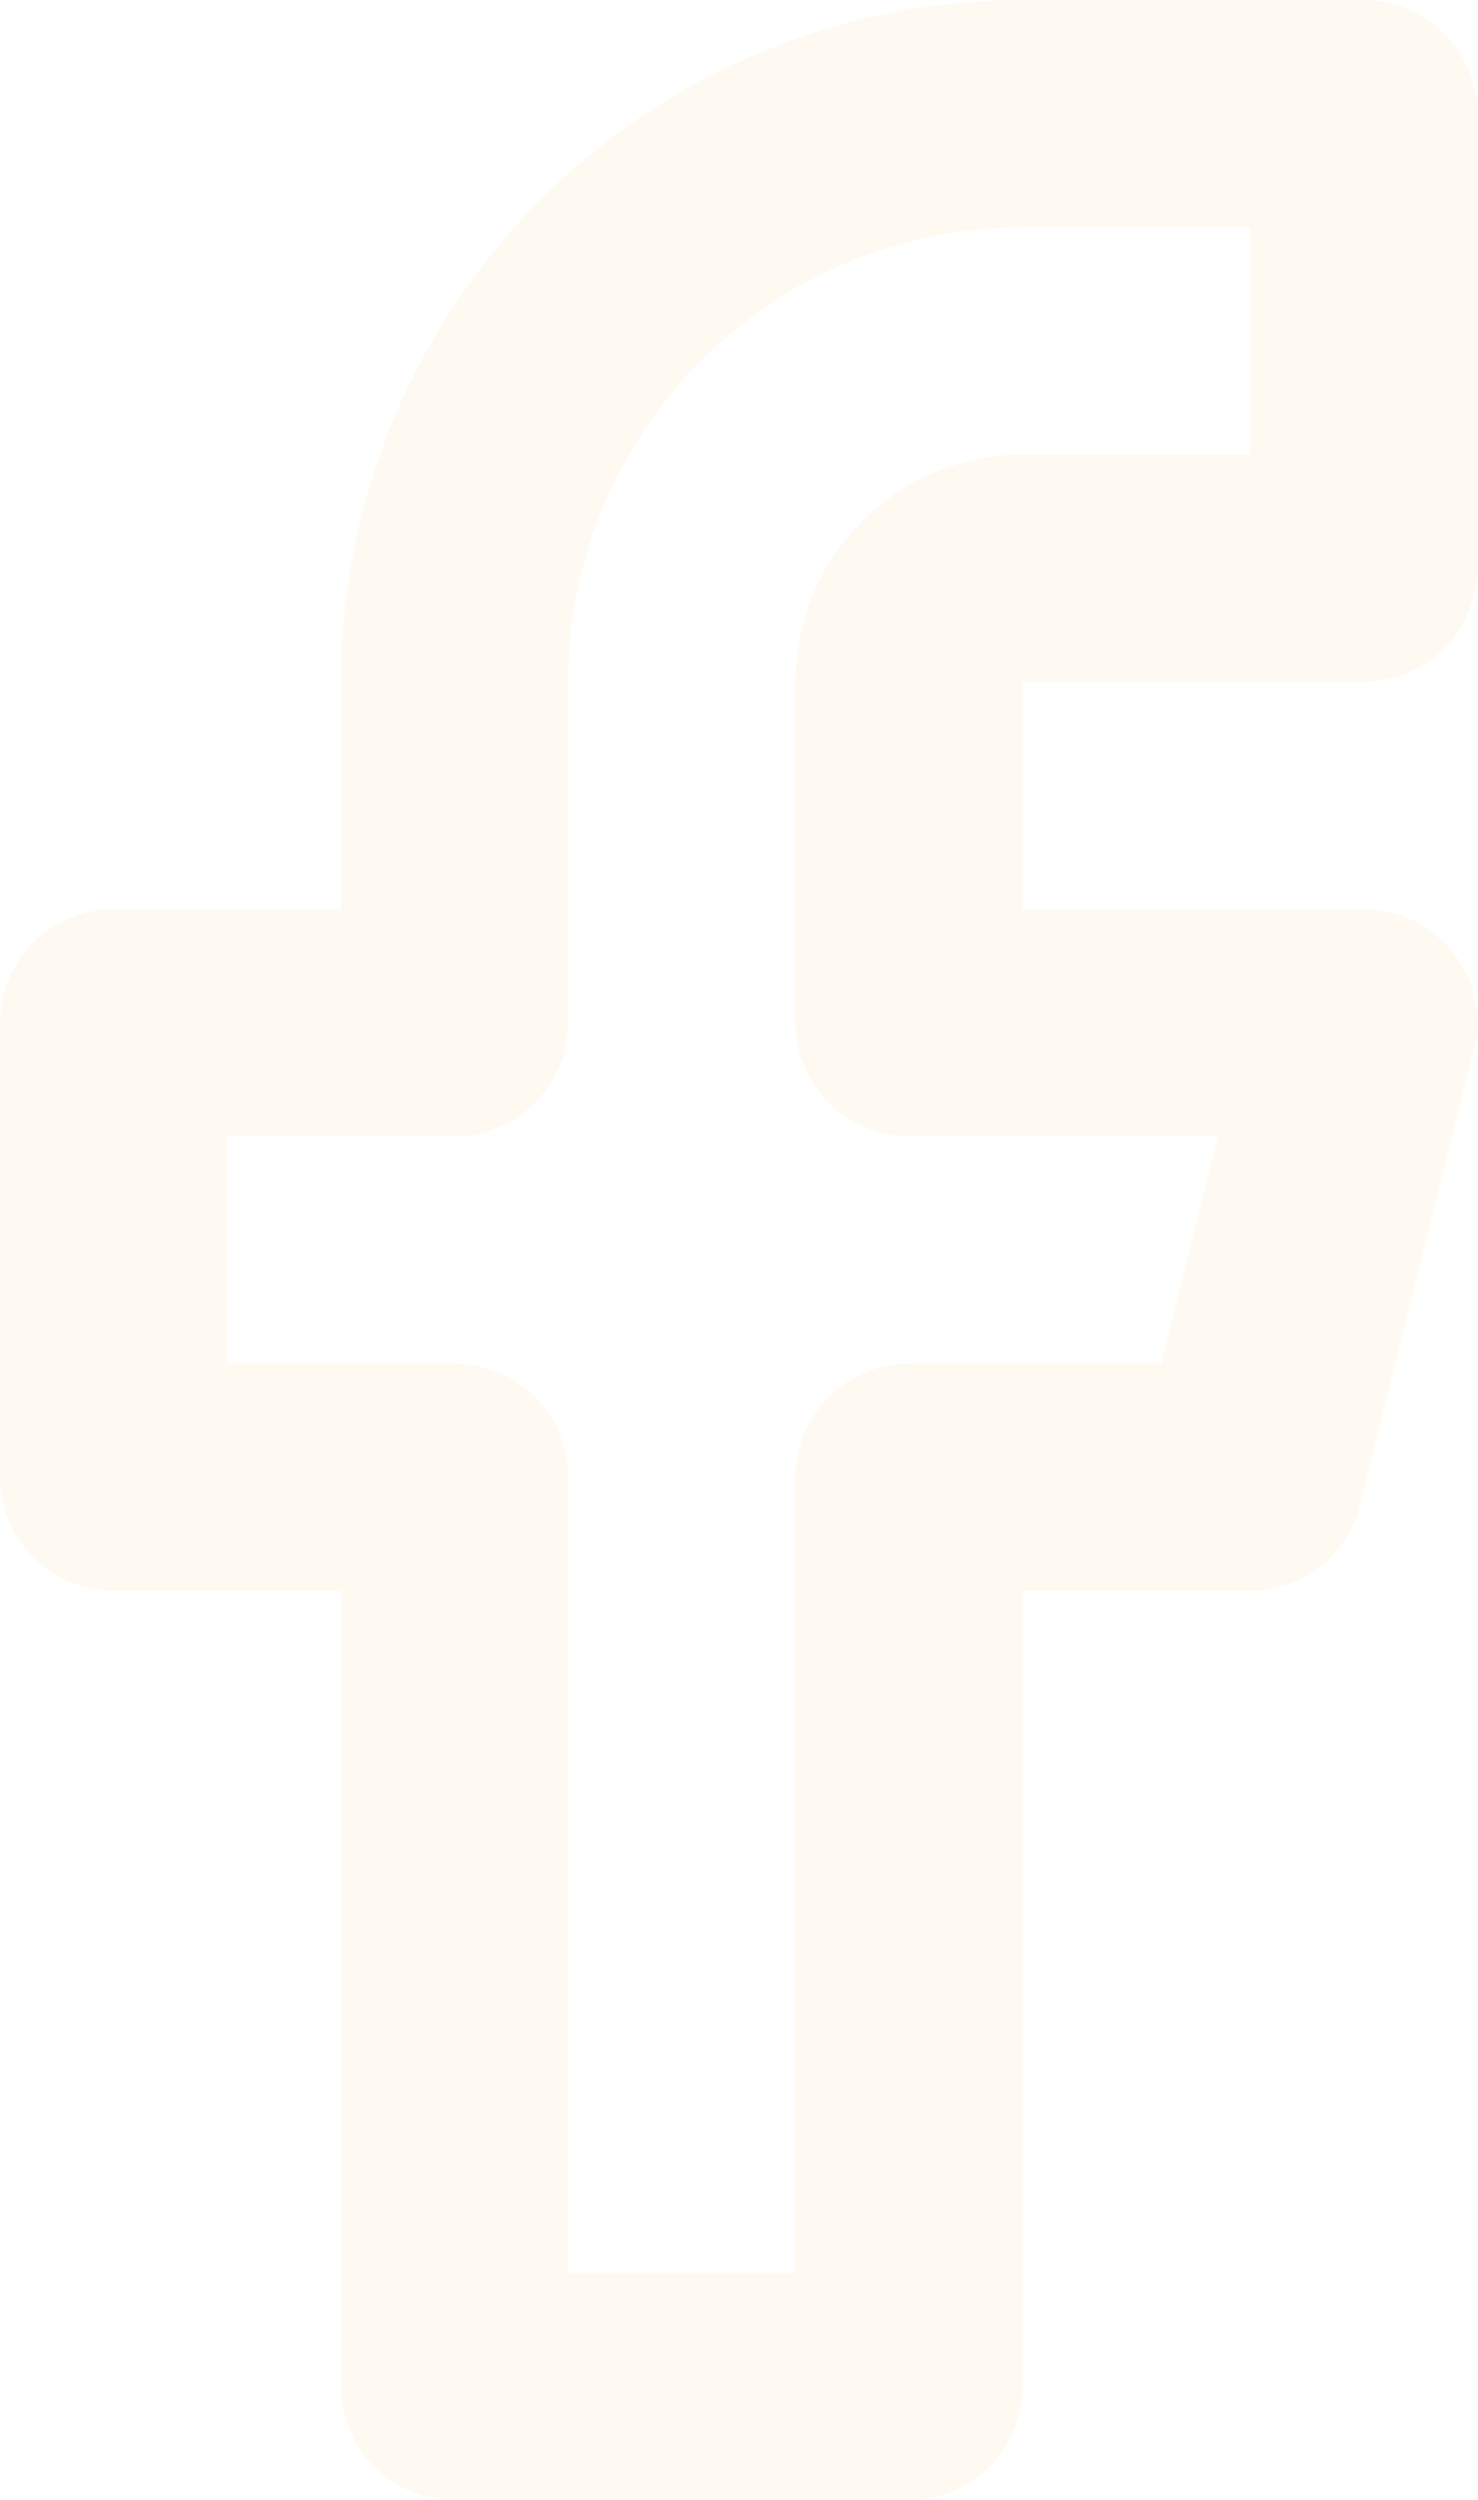
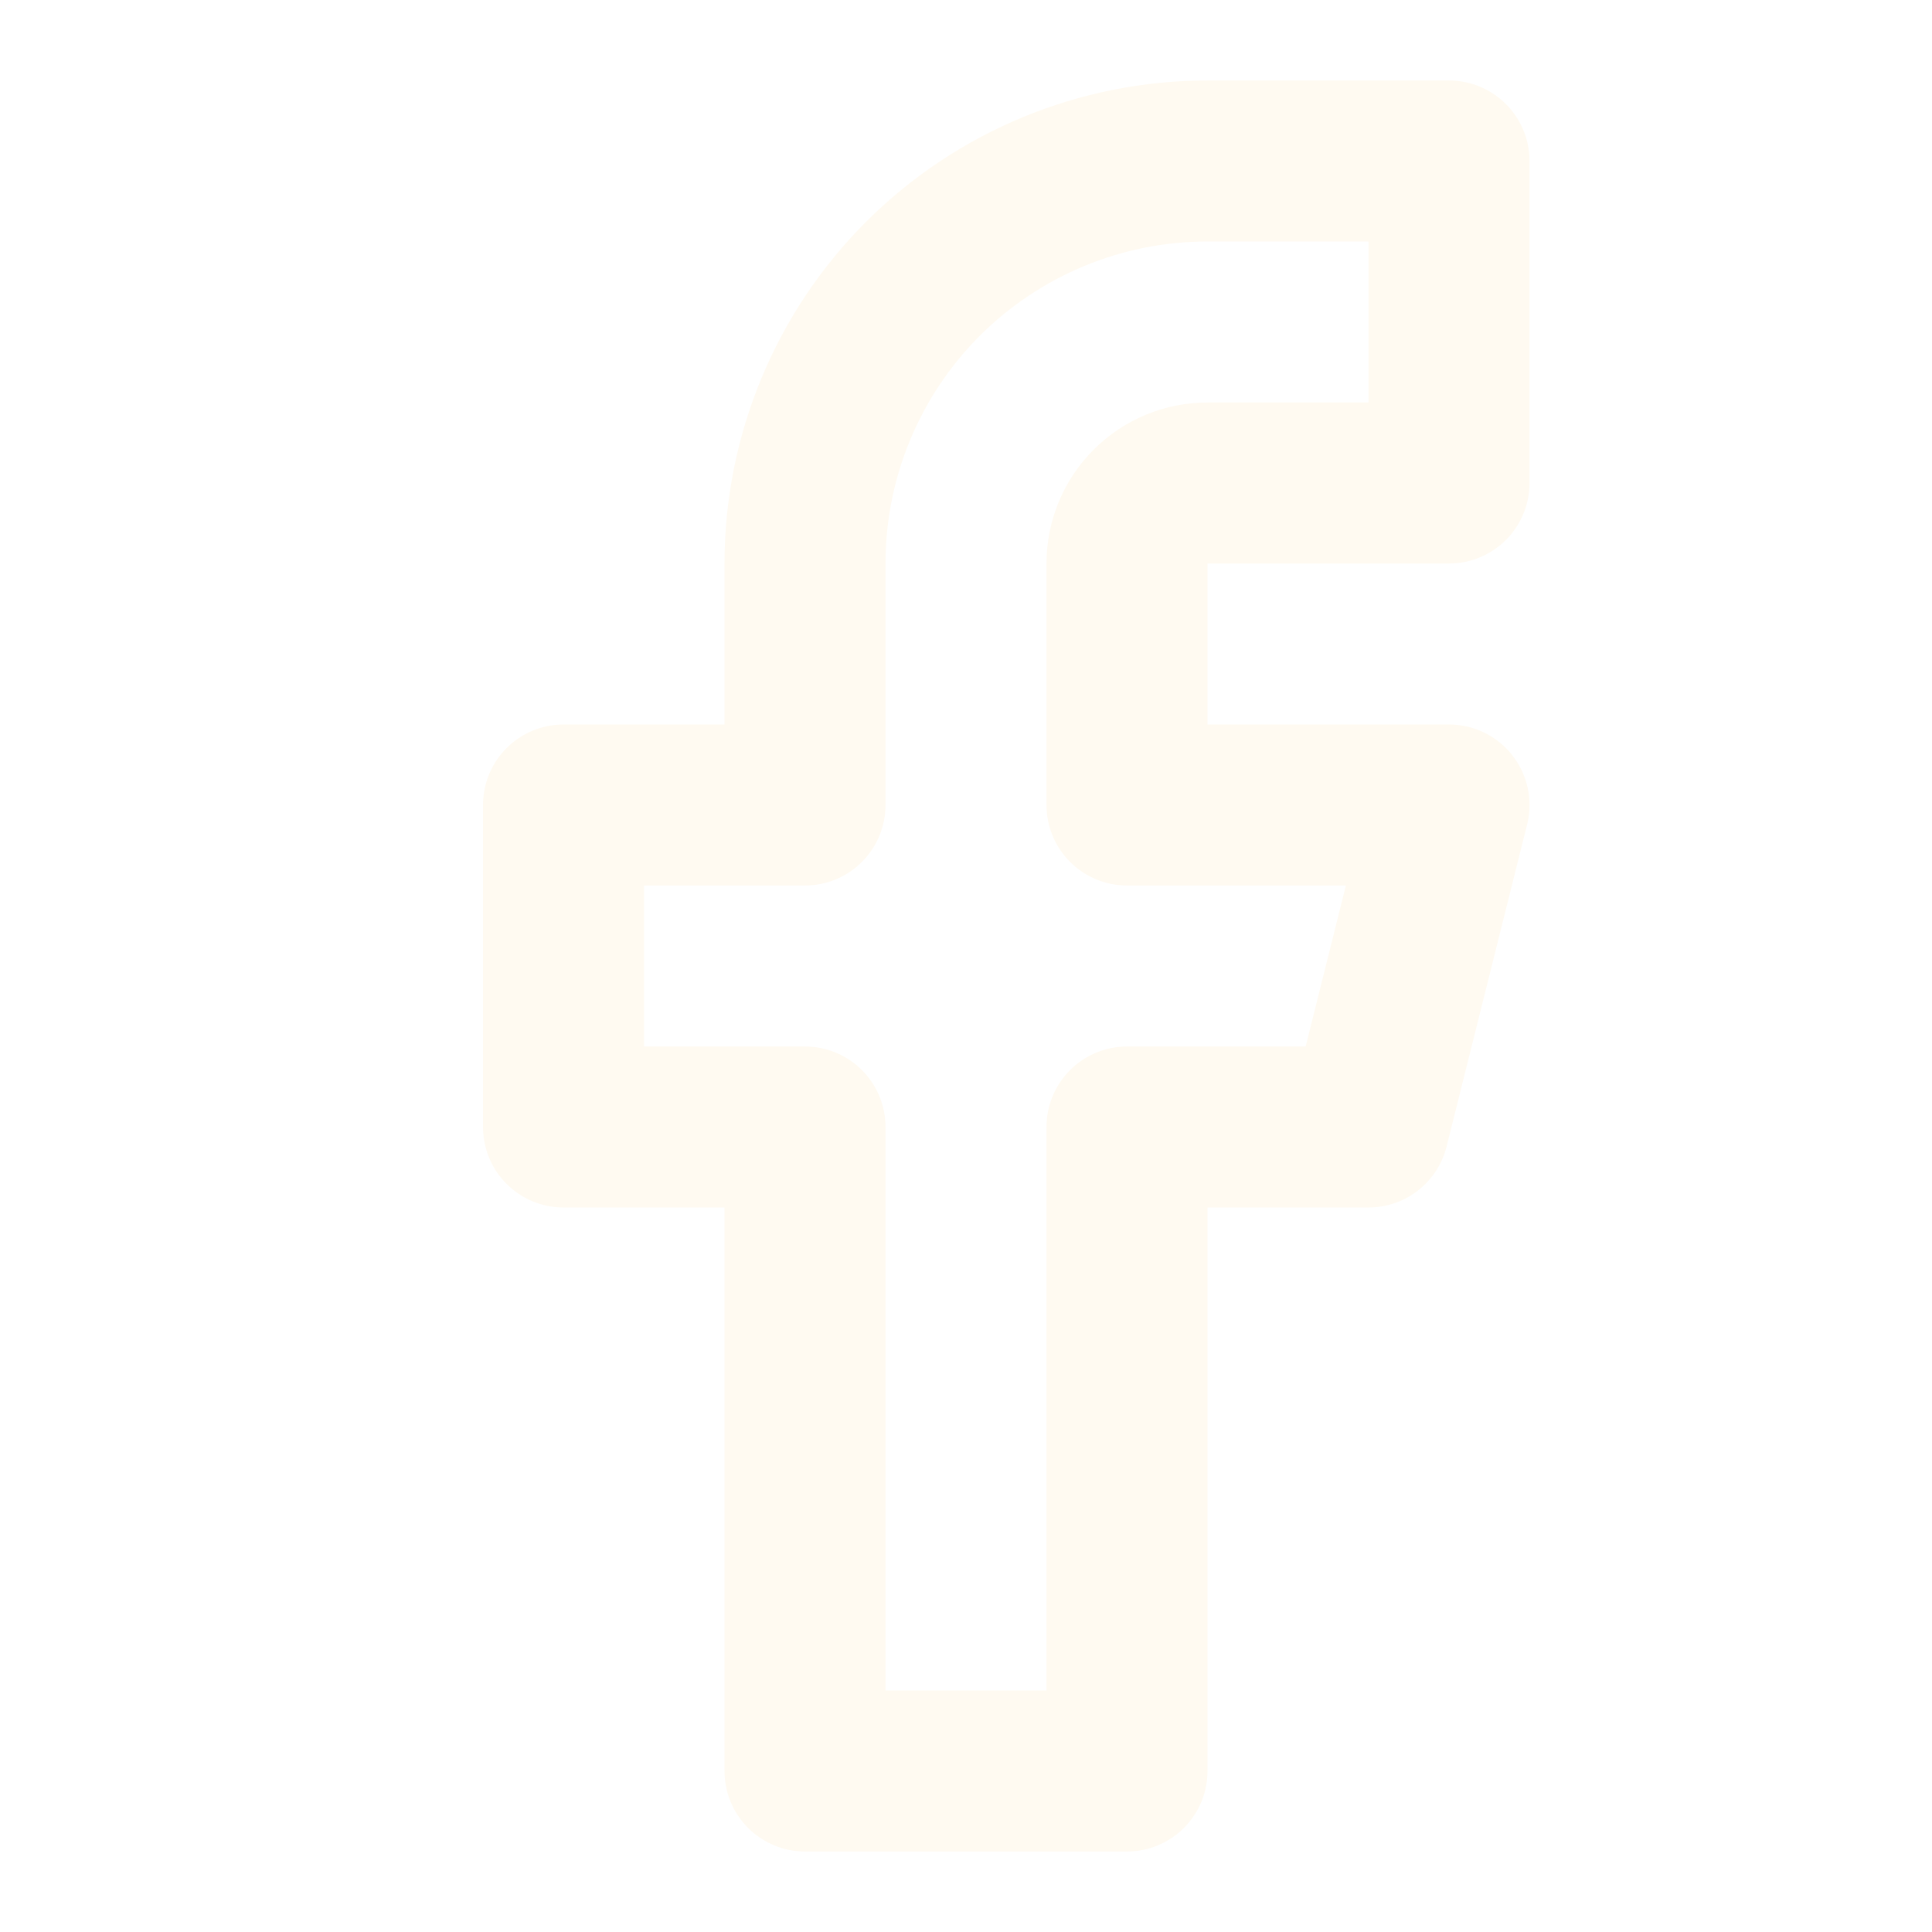
- <svg xmlns="http://www.w3.org/2000/svg" width="13" height="22" viewBox="0 0 13 22" fill="none">
-   <path d="M12 1H9C7.674 1 6.402 1.527 5.464 2.464C4.527 3.402 4 4.674 4 6V9H1V13H4V21H8V13H11L12 9H8V6C8 5.735 8.105 5.48 8.293 5.293C8.48 5.105 8.735 5 9 5H12V1Z" stroke="#FFFAF1" stroke-width="2" stroke-linecap="round" stroke-linejoin="round" />
+ <svg xmlns="http://www.w3.org/2000/svg" width="24" height="24" viewBox="0 0 24 24" fill="none">
+   <path d="M18 2H15C13.674 2 12.402 2.527 11.464 3.464C10.527 4.402 10 5.674 10 7V10H7V14H10V22H14V14H17L18 10H14V7C14 6.735 14.105 6.48 14.293 6.293C14.48 6.105 14.735 6 15 6H18V2Z" stroke="#FFFAF1" stroke-width="2" stroke-linecap="round" stroke-linejoin="round" />
</svg>
